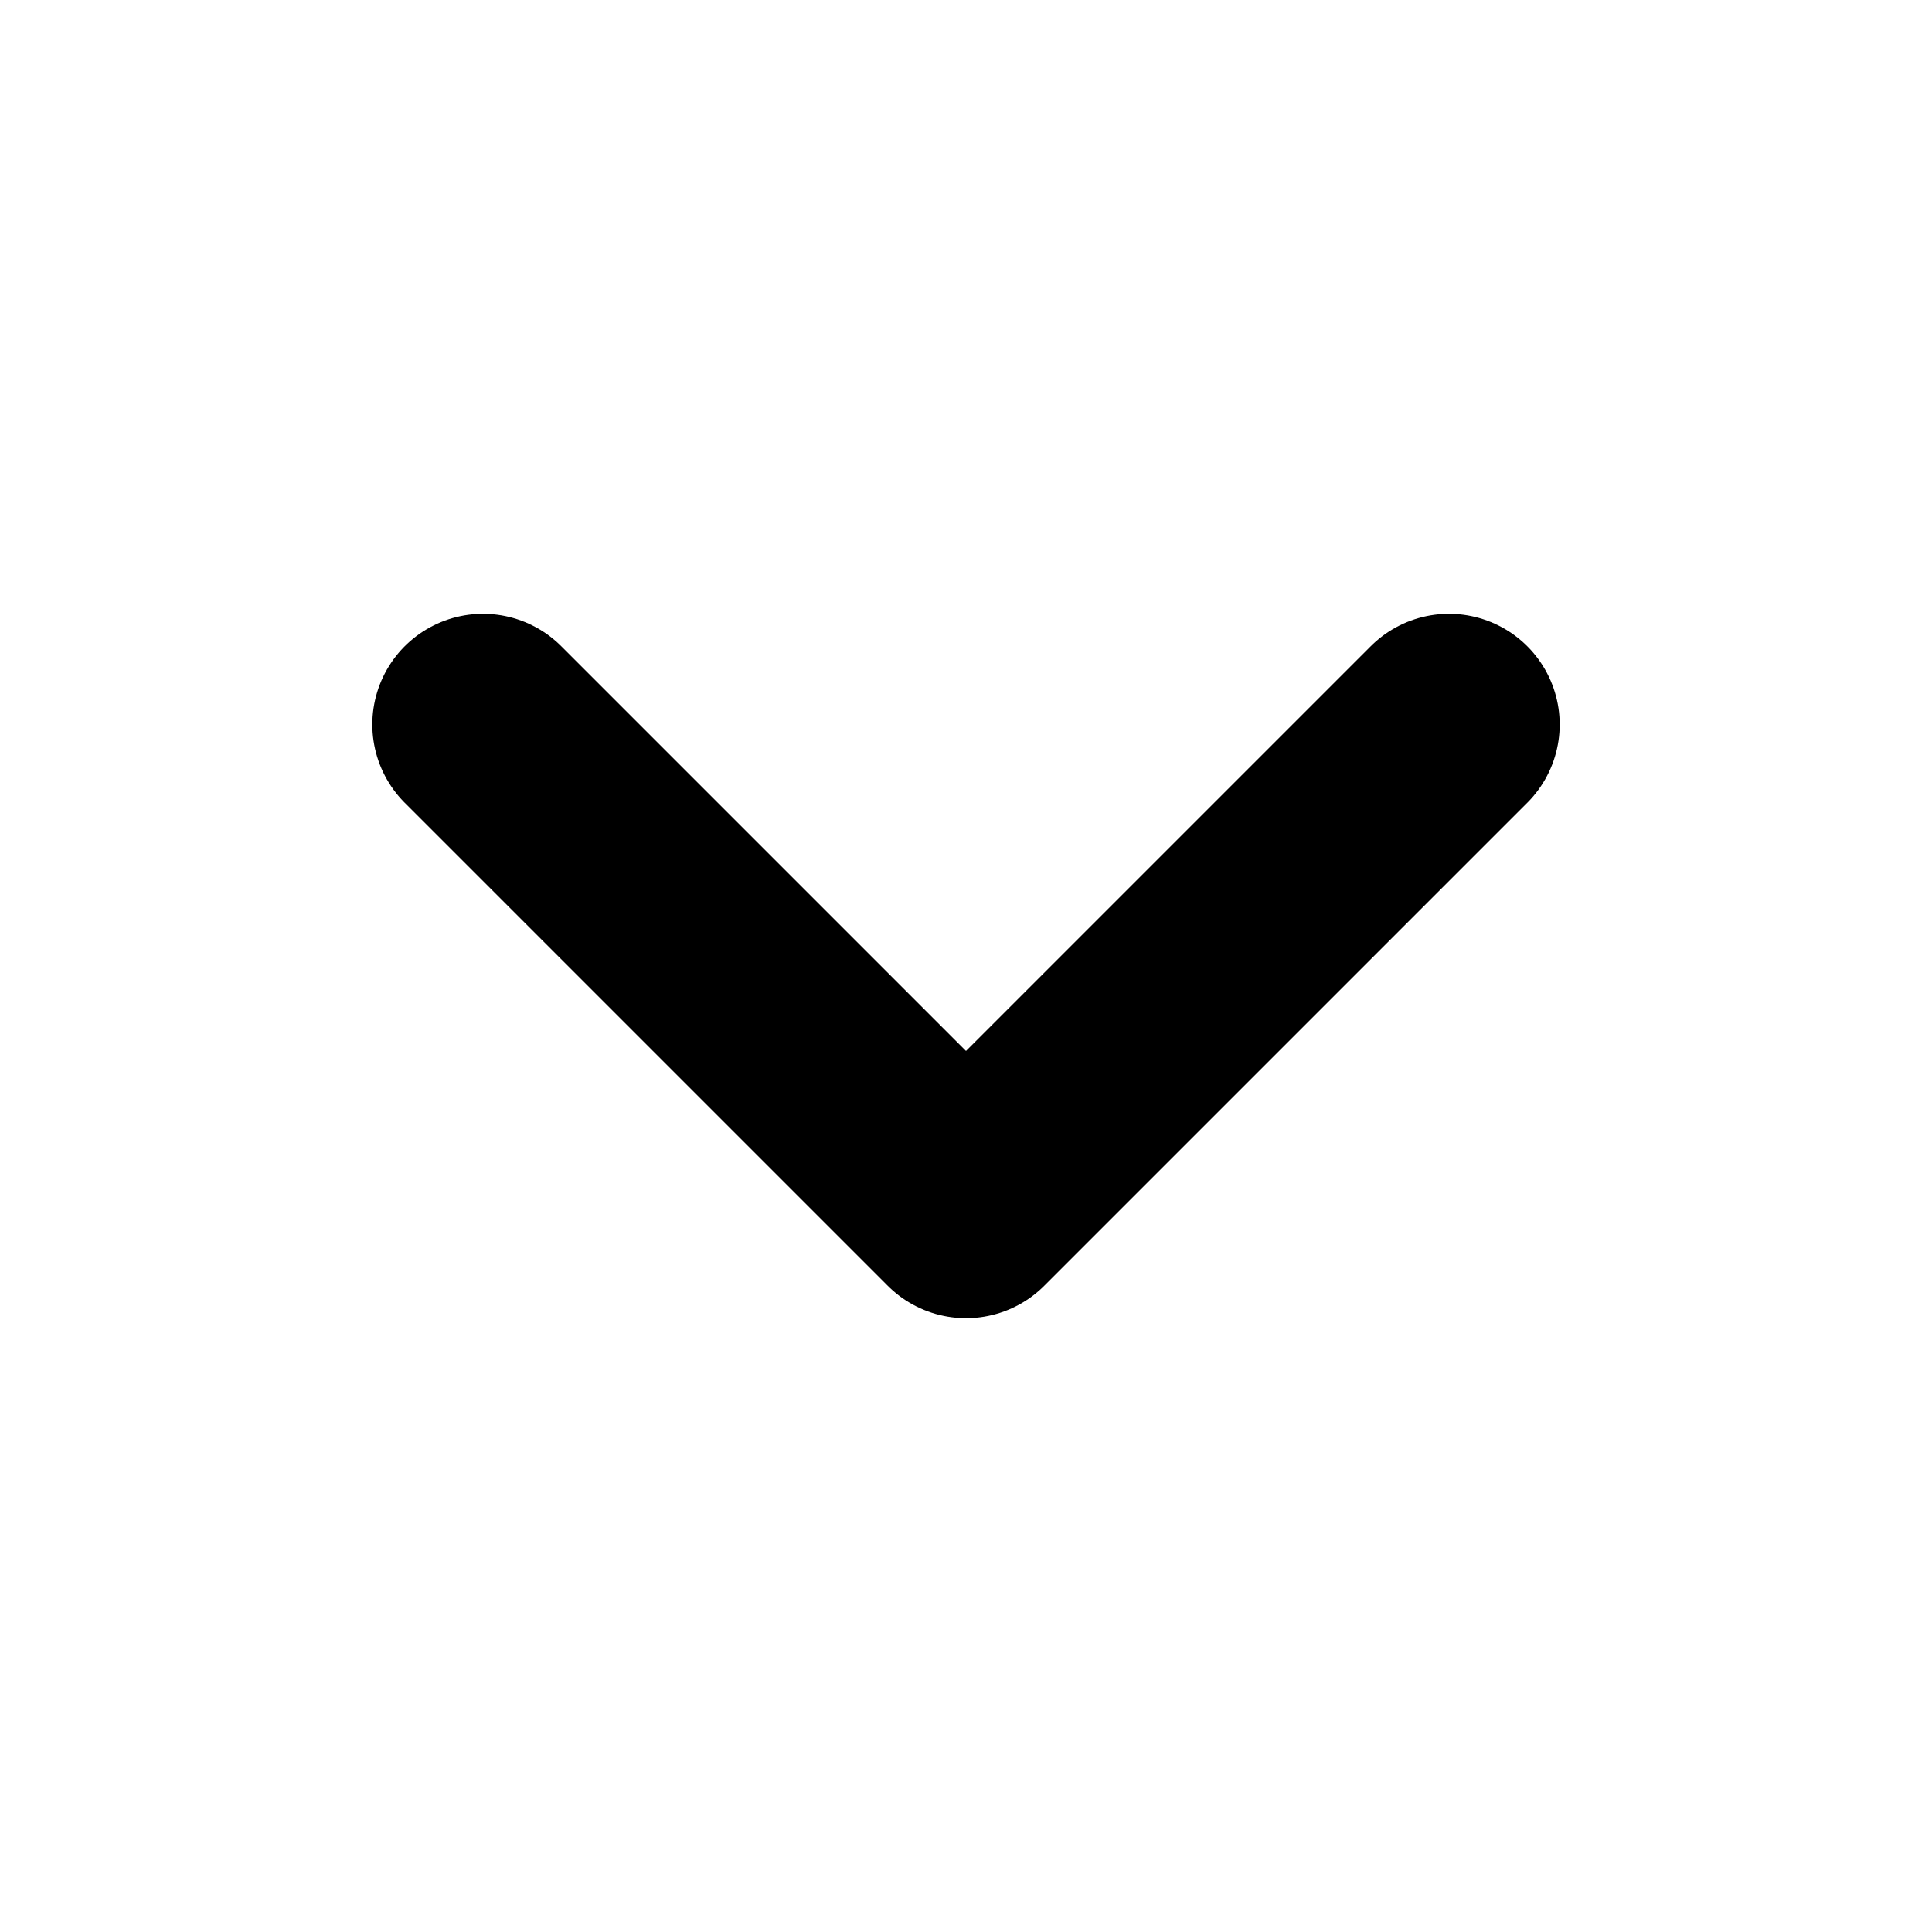
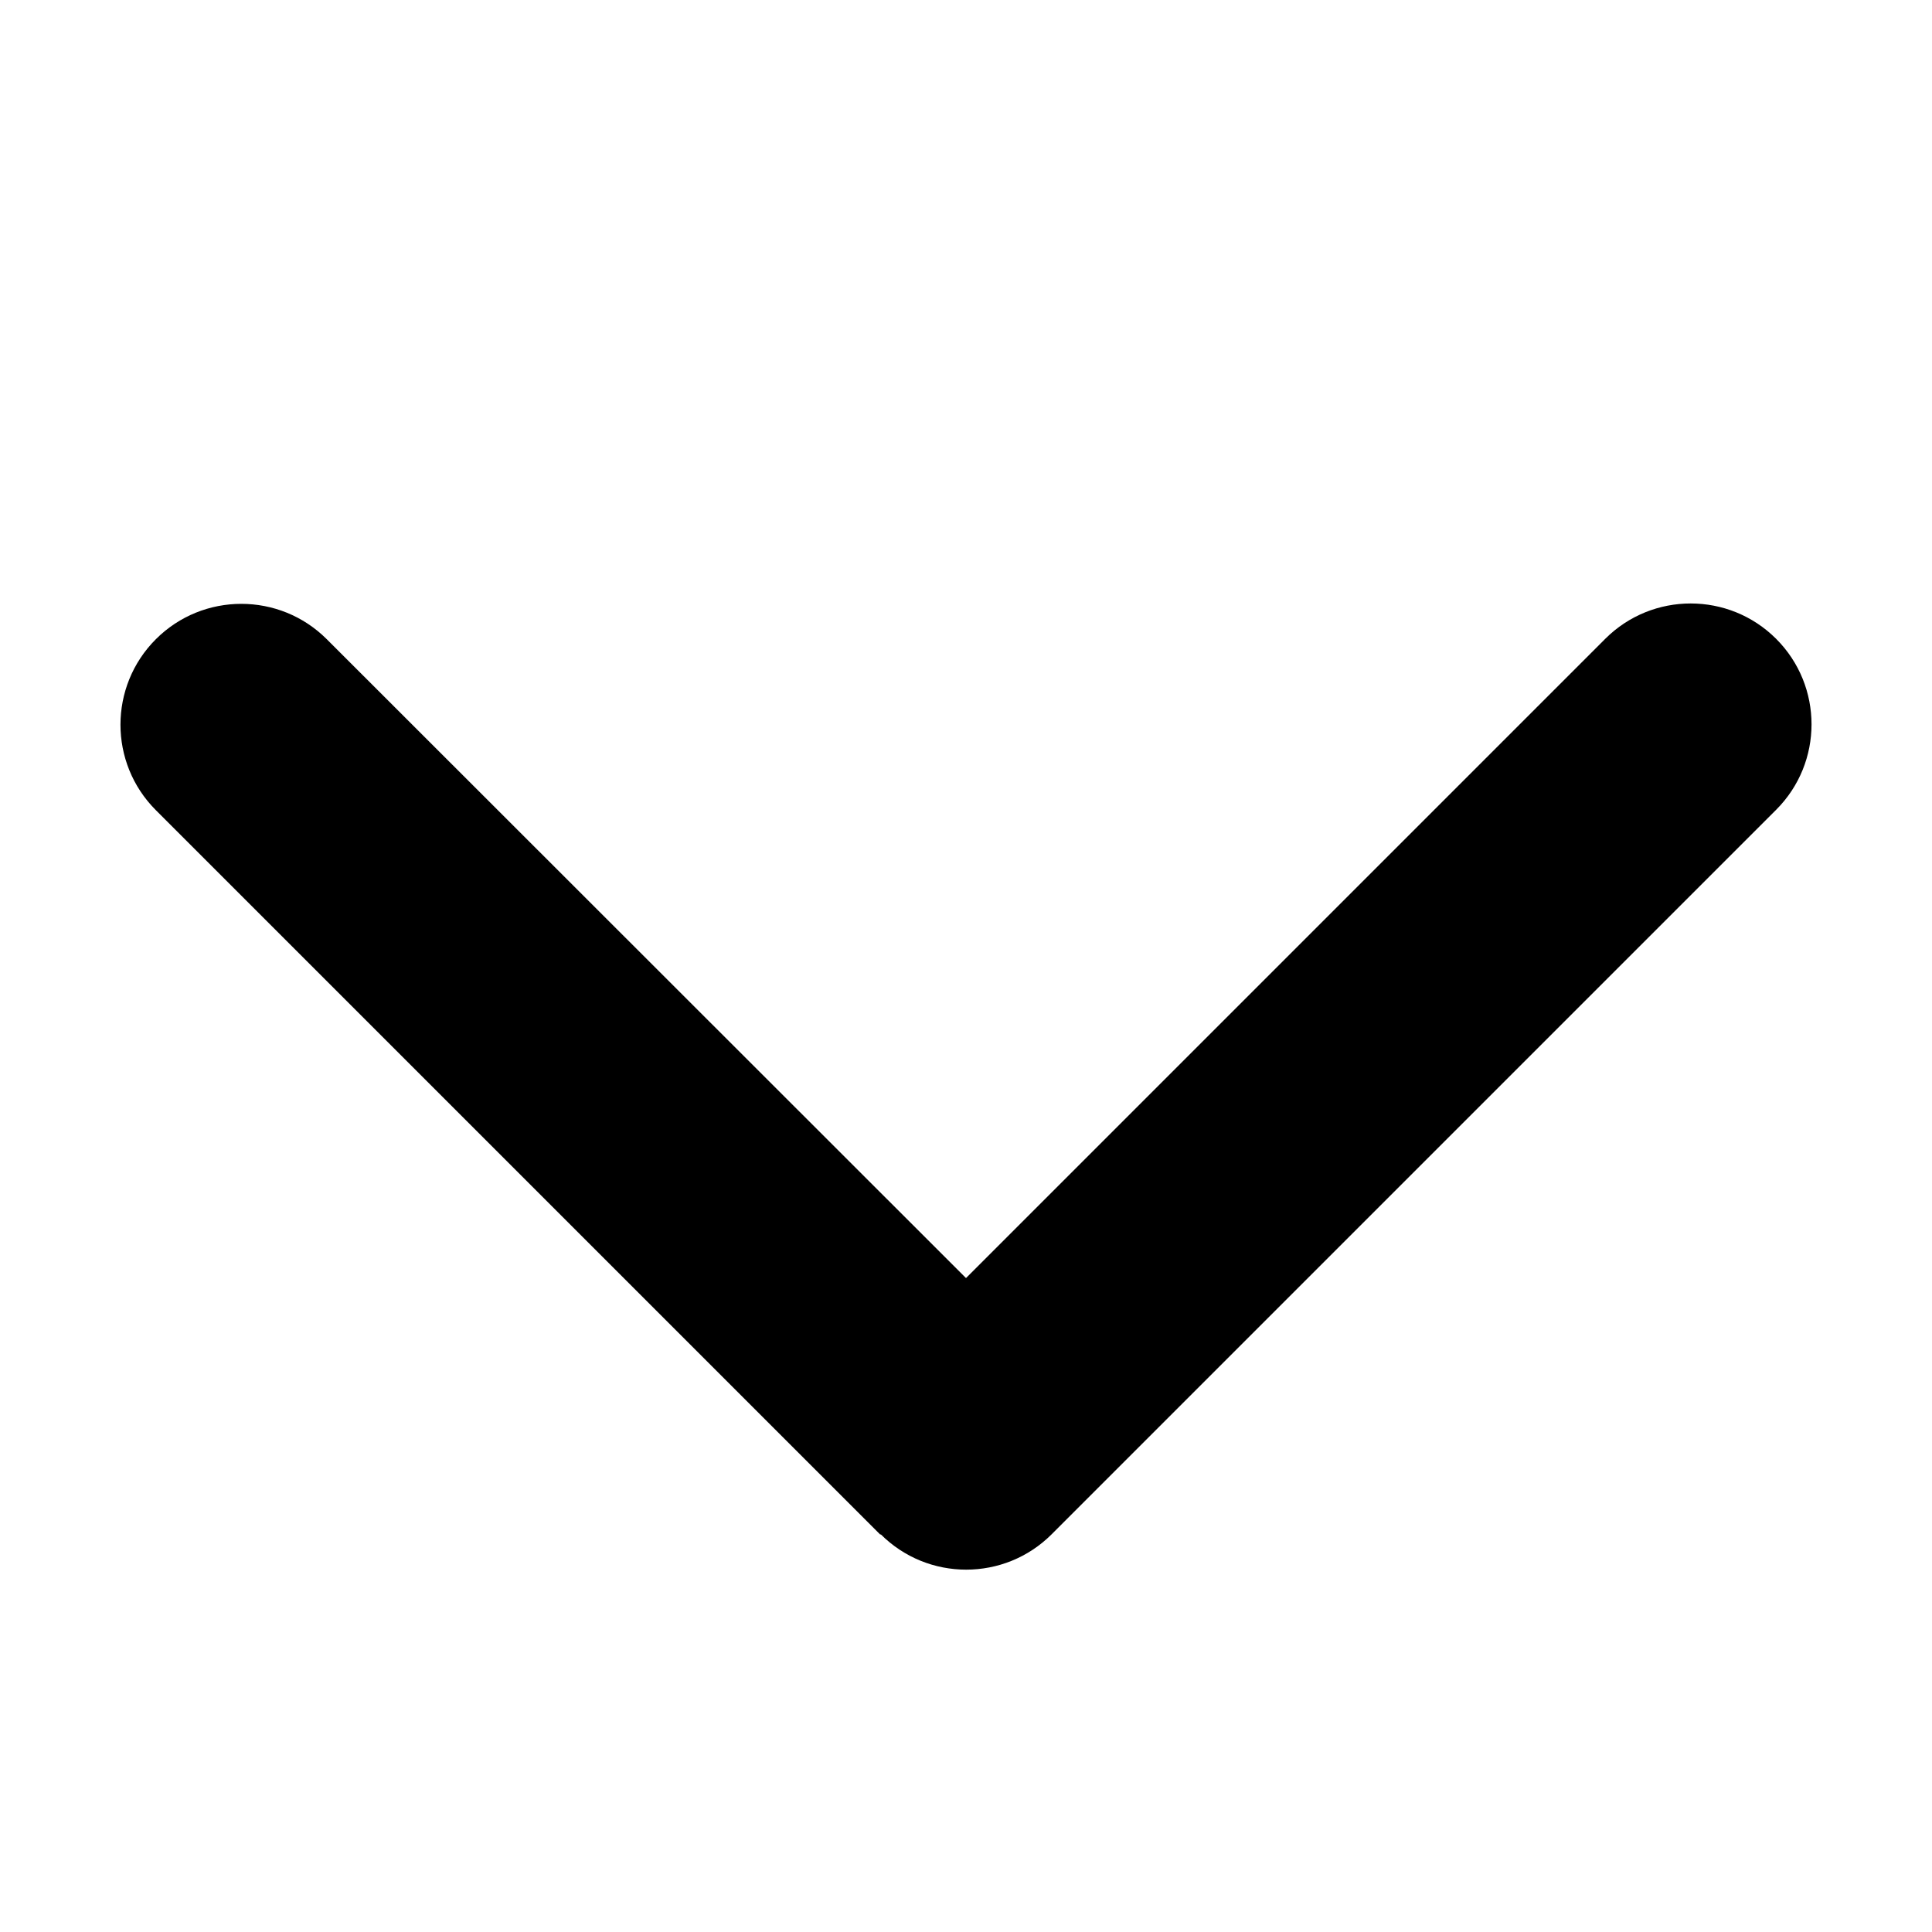
- <svg xmlns="http://www.w3.org/2000/svg" viewBox="0 0 24 24" fill="none" stroke="currentColor" stroke-width="2.75" stroke-linecap="round" stroke-linejoin="round">
-   <polyline points="6 9 12 15 18 9" />
+ <svg xmlns="http://www.w3.org/2000/svg" height="1em" viewBox="0 0 512 512">
+   <path d="M233.4 406.6c12.5 12.5 32.8 12.5 45.3 0l192-192c12.5-12.5 12.5-32.8 0-45.3s-32.8-12.5-45.3 0L256 338.7 86.6 169.4c-12.5-12.5-32.8-12.5-45.3 0s-12.5 32.8 0 45.3l192 192z" />
</svg>
